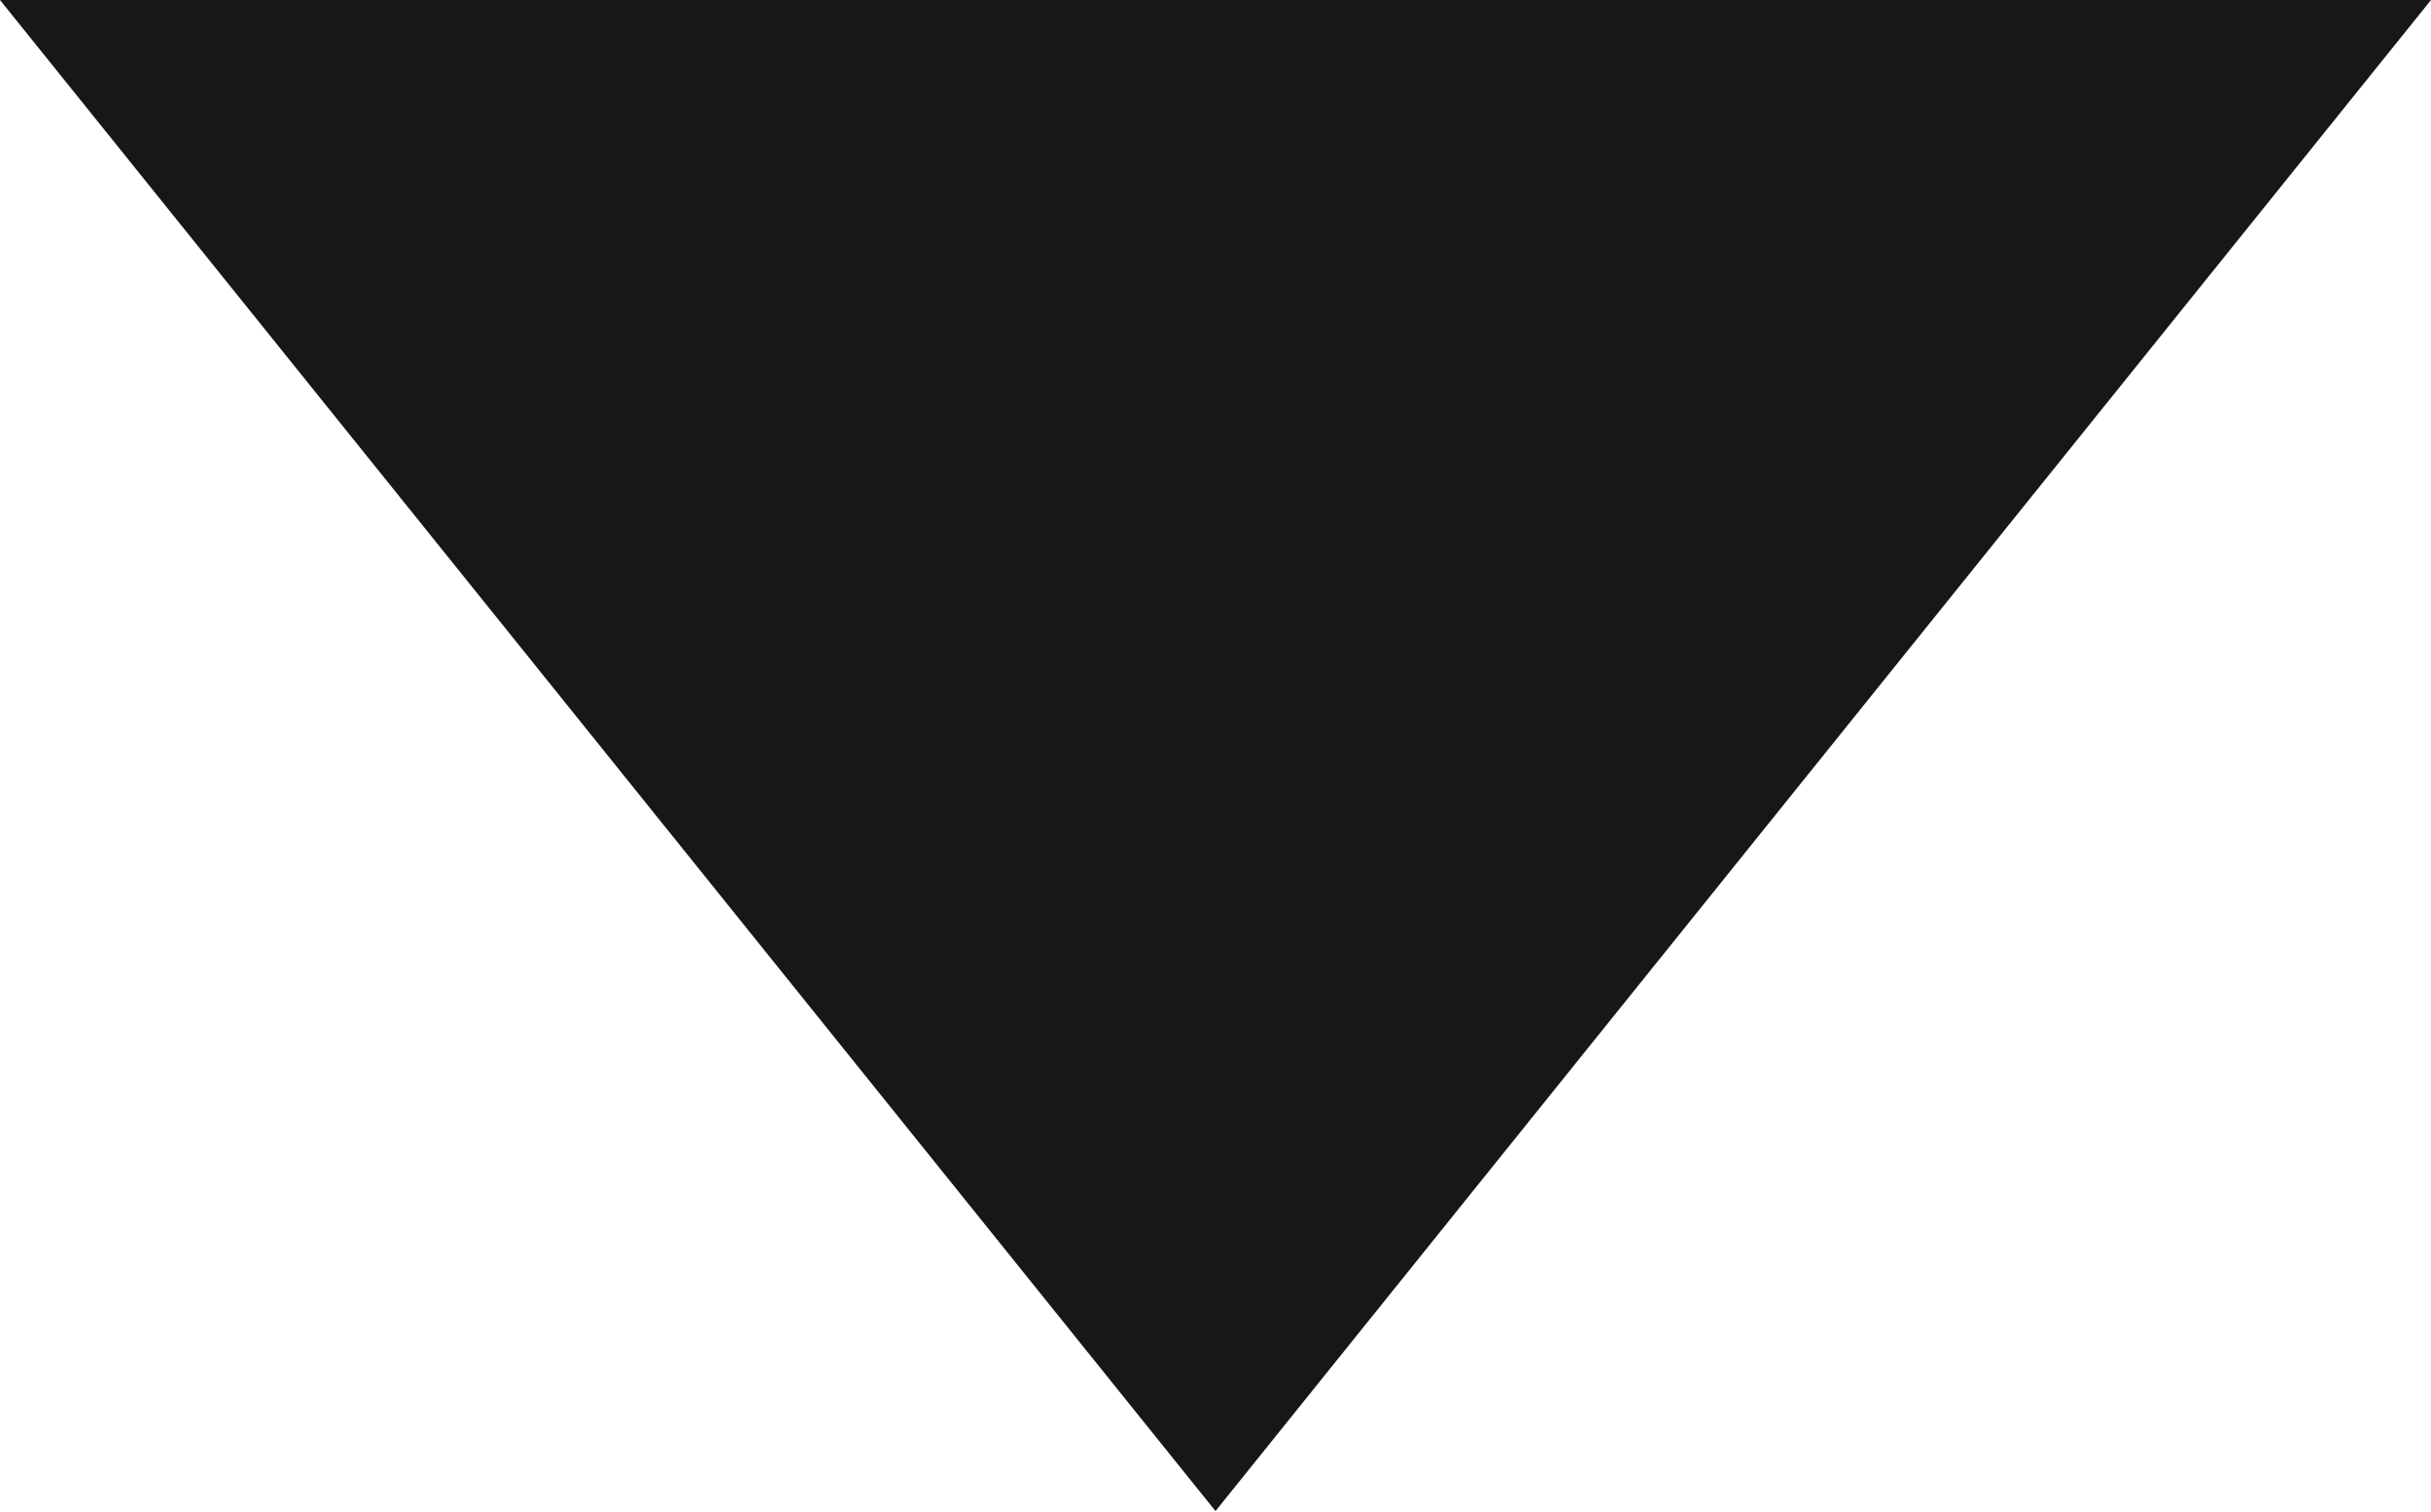
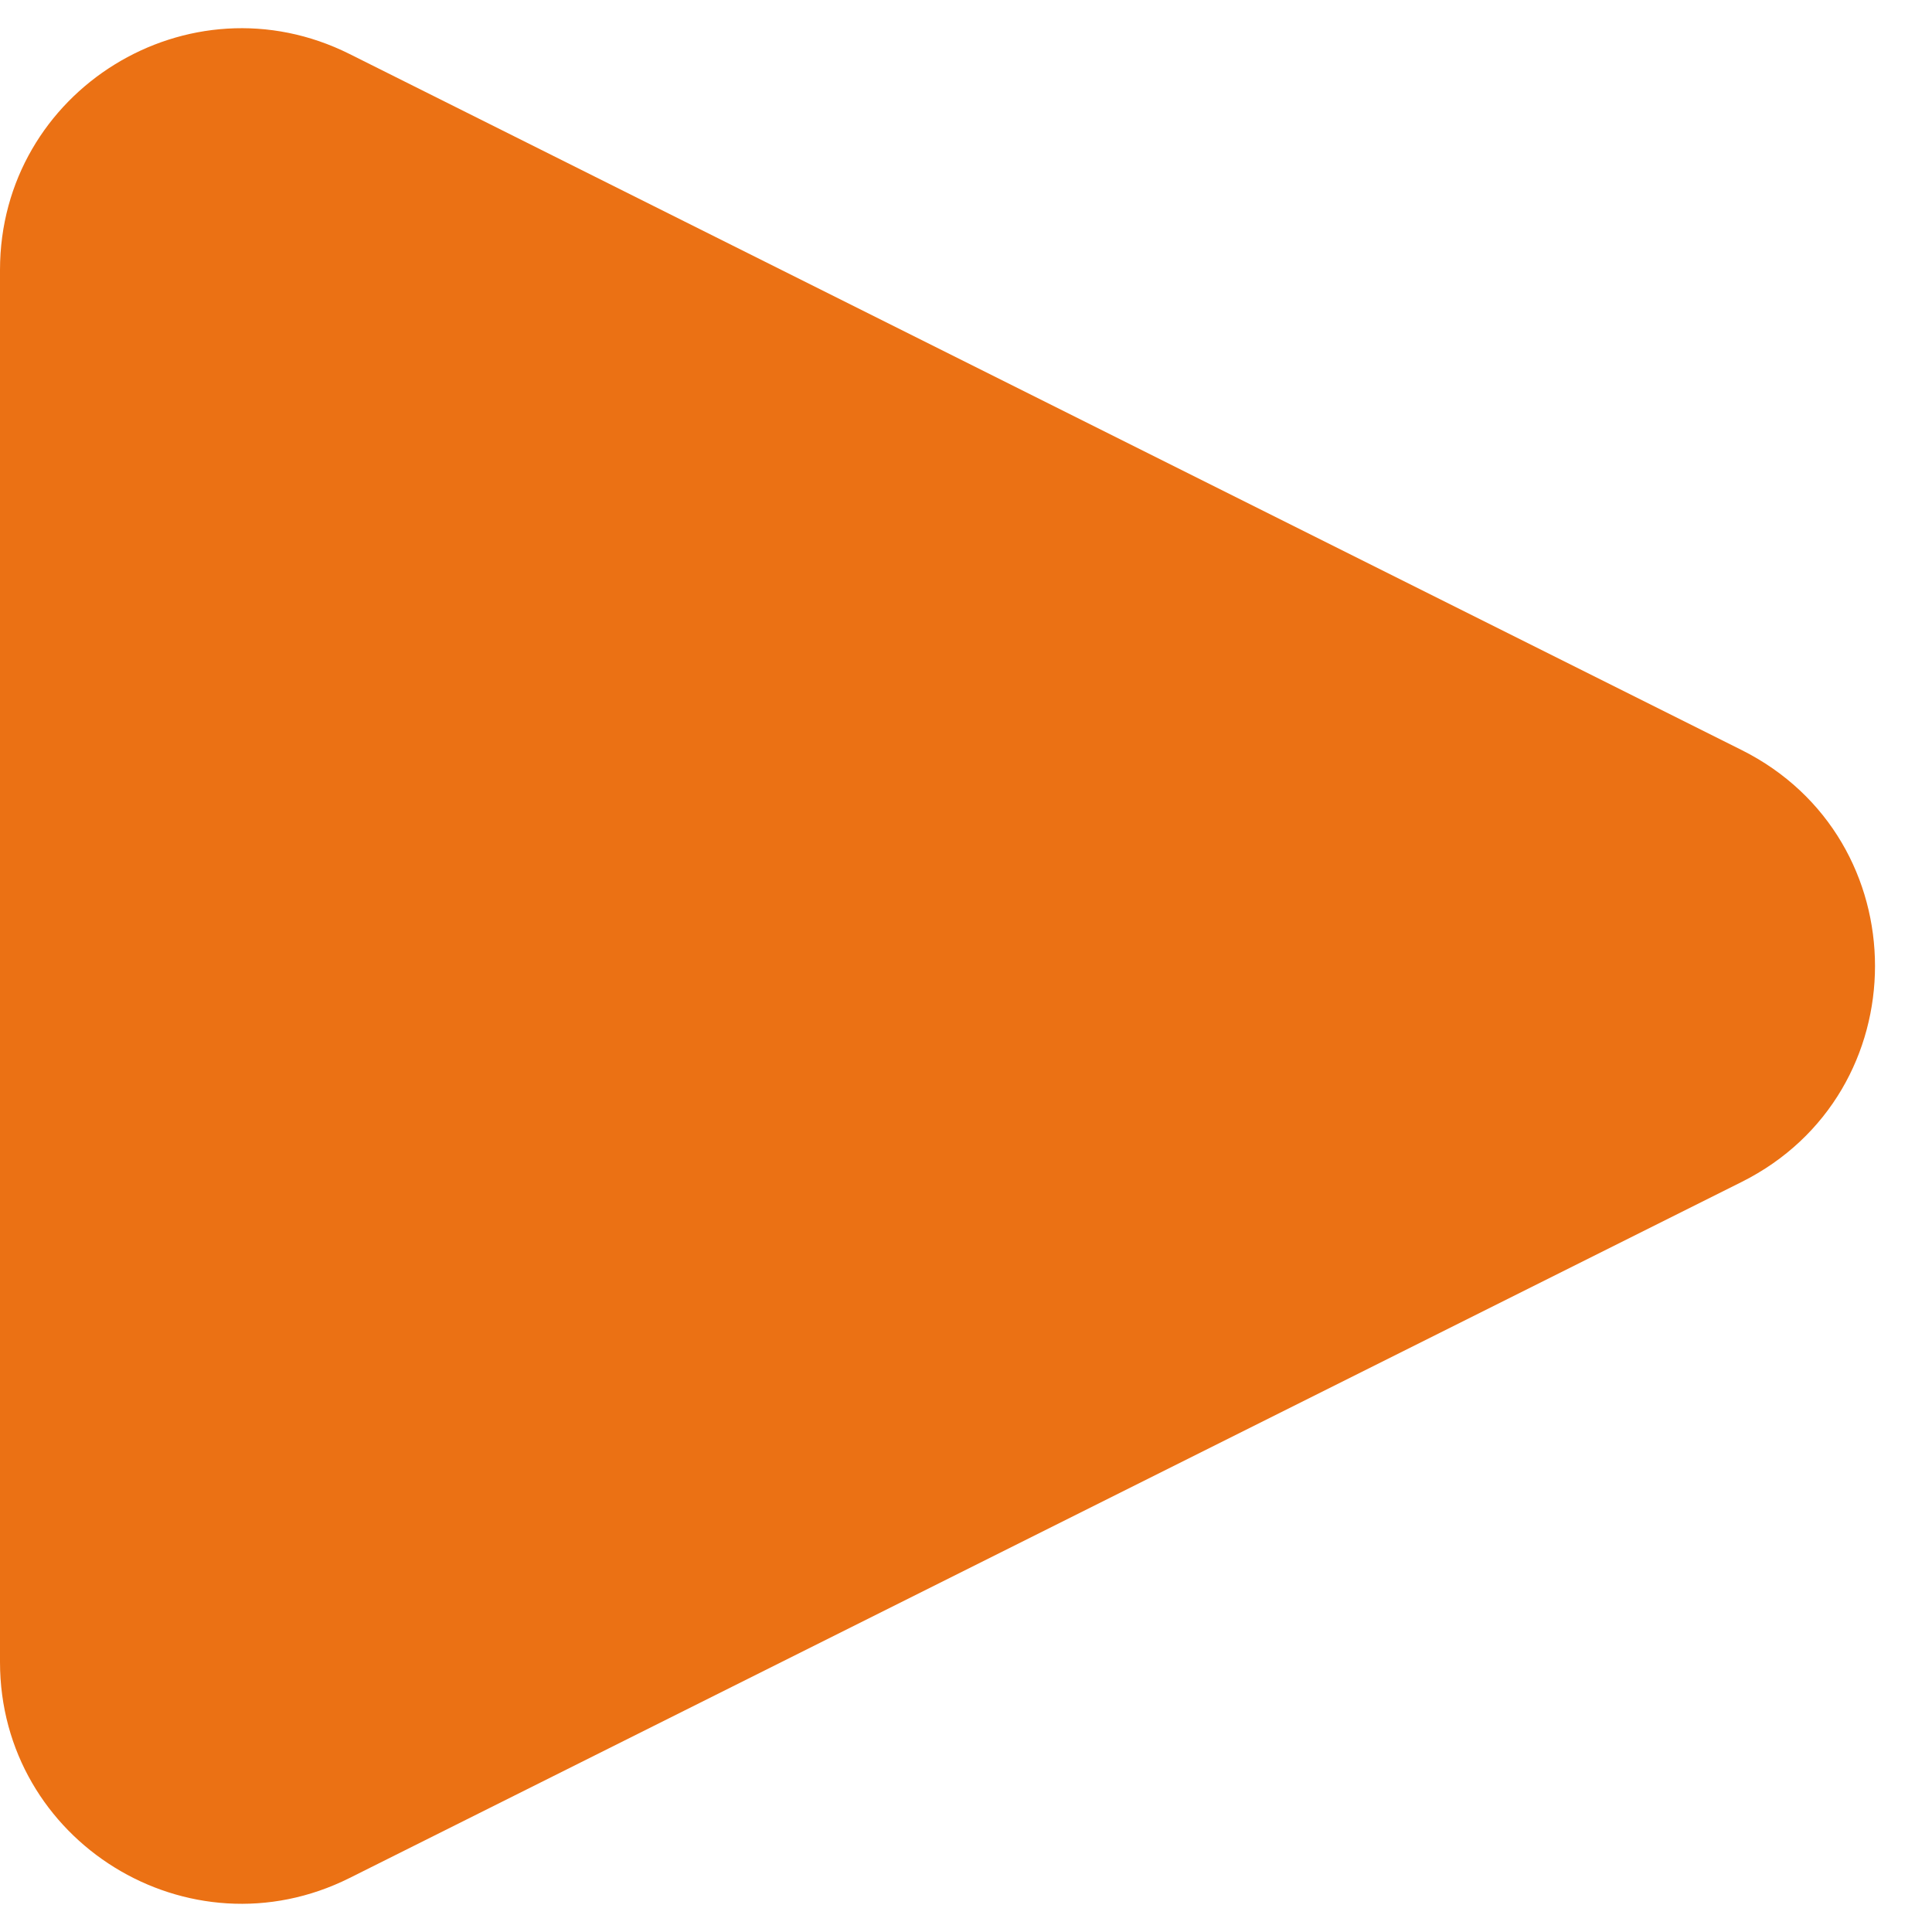
- <svg xmlns="http://www.w3.org/2000/svg" width="481" height="299" viewBox="0 0 481 299" fill="none">
-   <path d="M240.5 299L2.65785e-05 1.10559e-05L481 -3.09944e-05L240.5 299Z" fill="#171717" />
+ <svg xmlns="http://www.w3.org/2000/svg" width="32" height="32" viewBox="0 0 32 32" fill="none">
+   <path d="M28.845 19.578C31.793 18.104 31.793 13.896 28.845 12.422L5.789 0.894C3.129 -0.435 1.42068e-06 1.499 1.2907e-06 4.472L2.82906e-07 27.528C1.52929e-07 30.501 3.129 32.435 5.789 31.106L28.845 19.578Z" fill="#EB7114" />
</svg>
